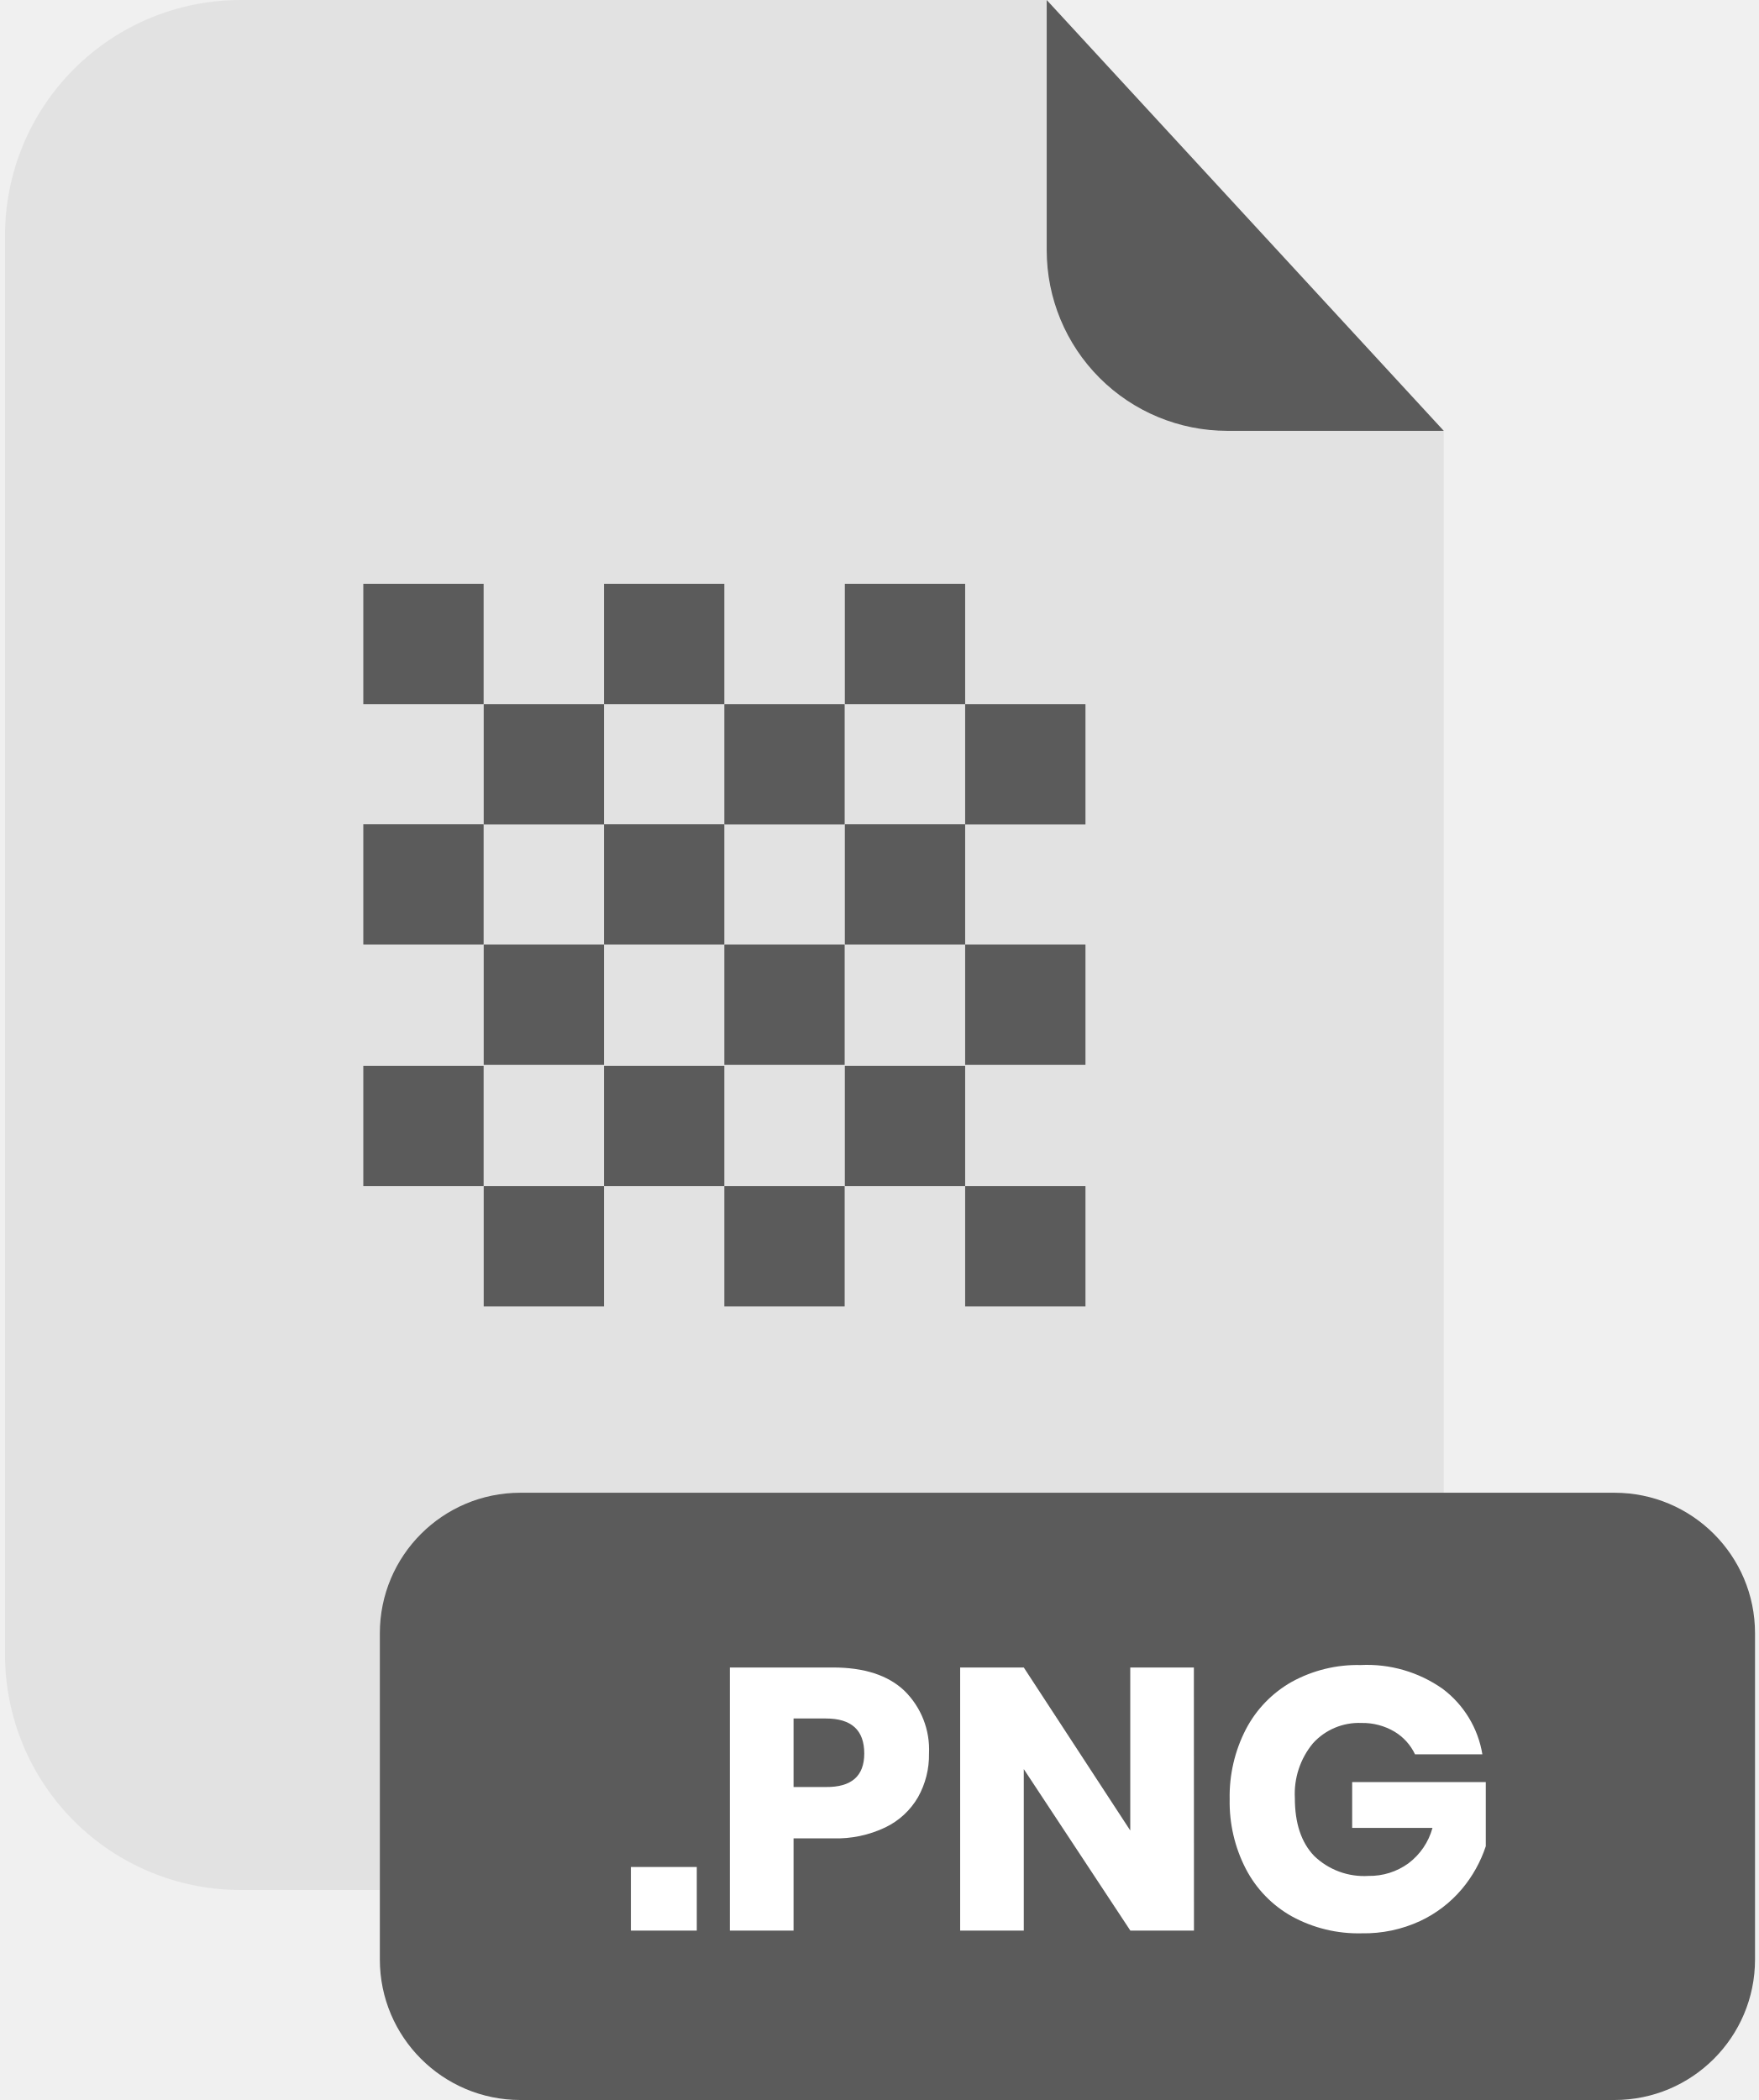
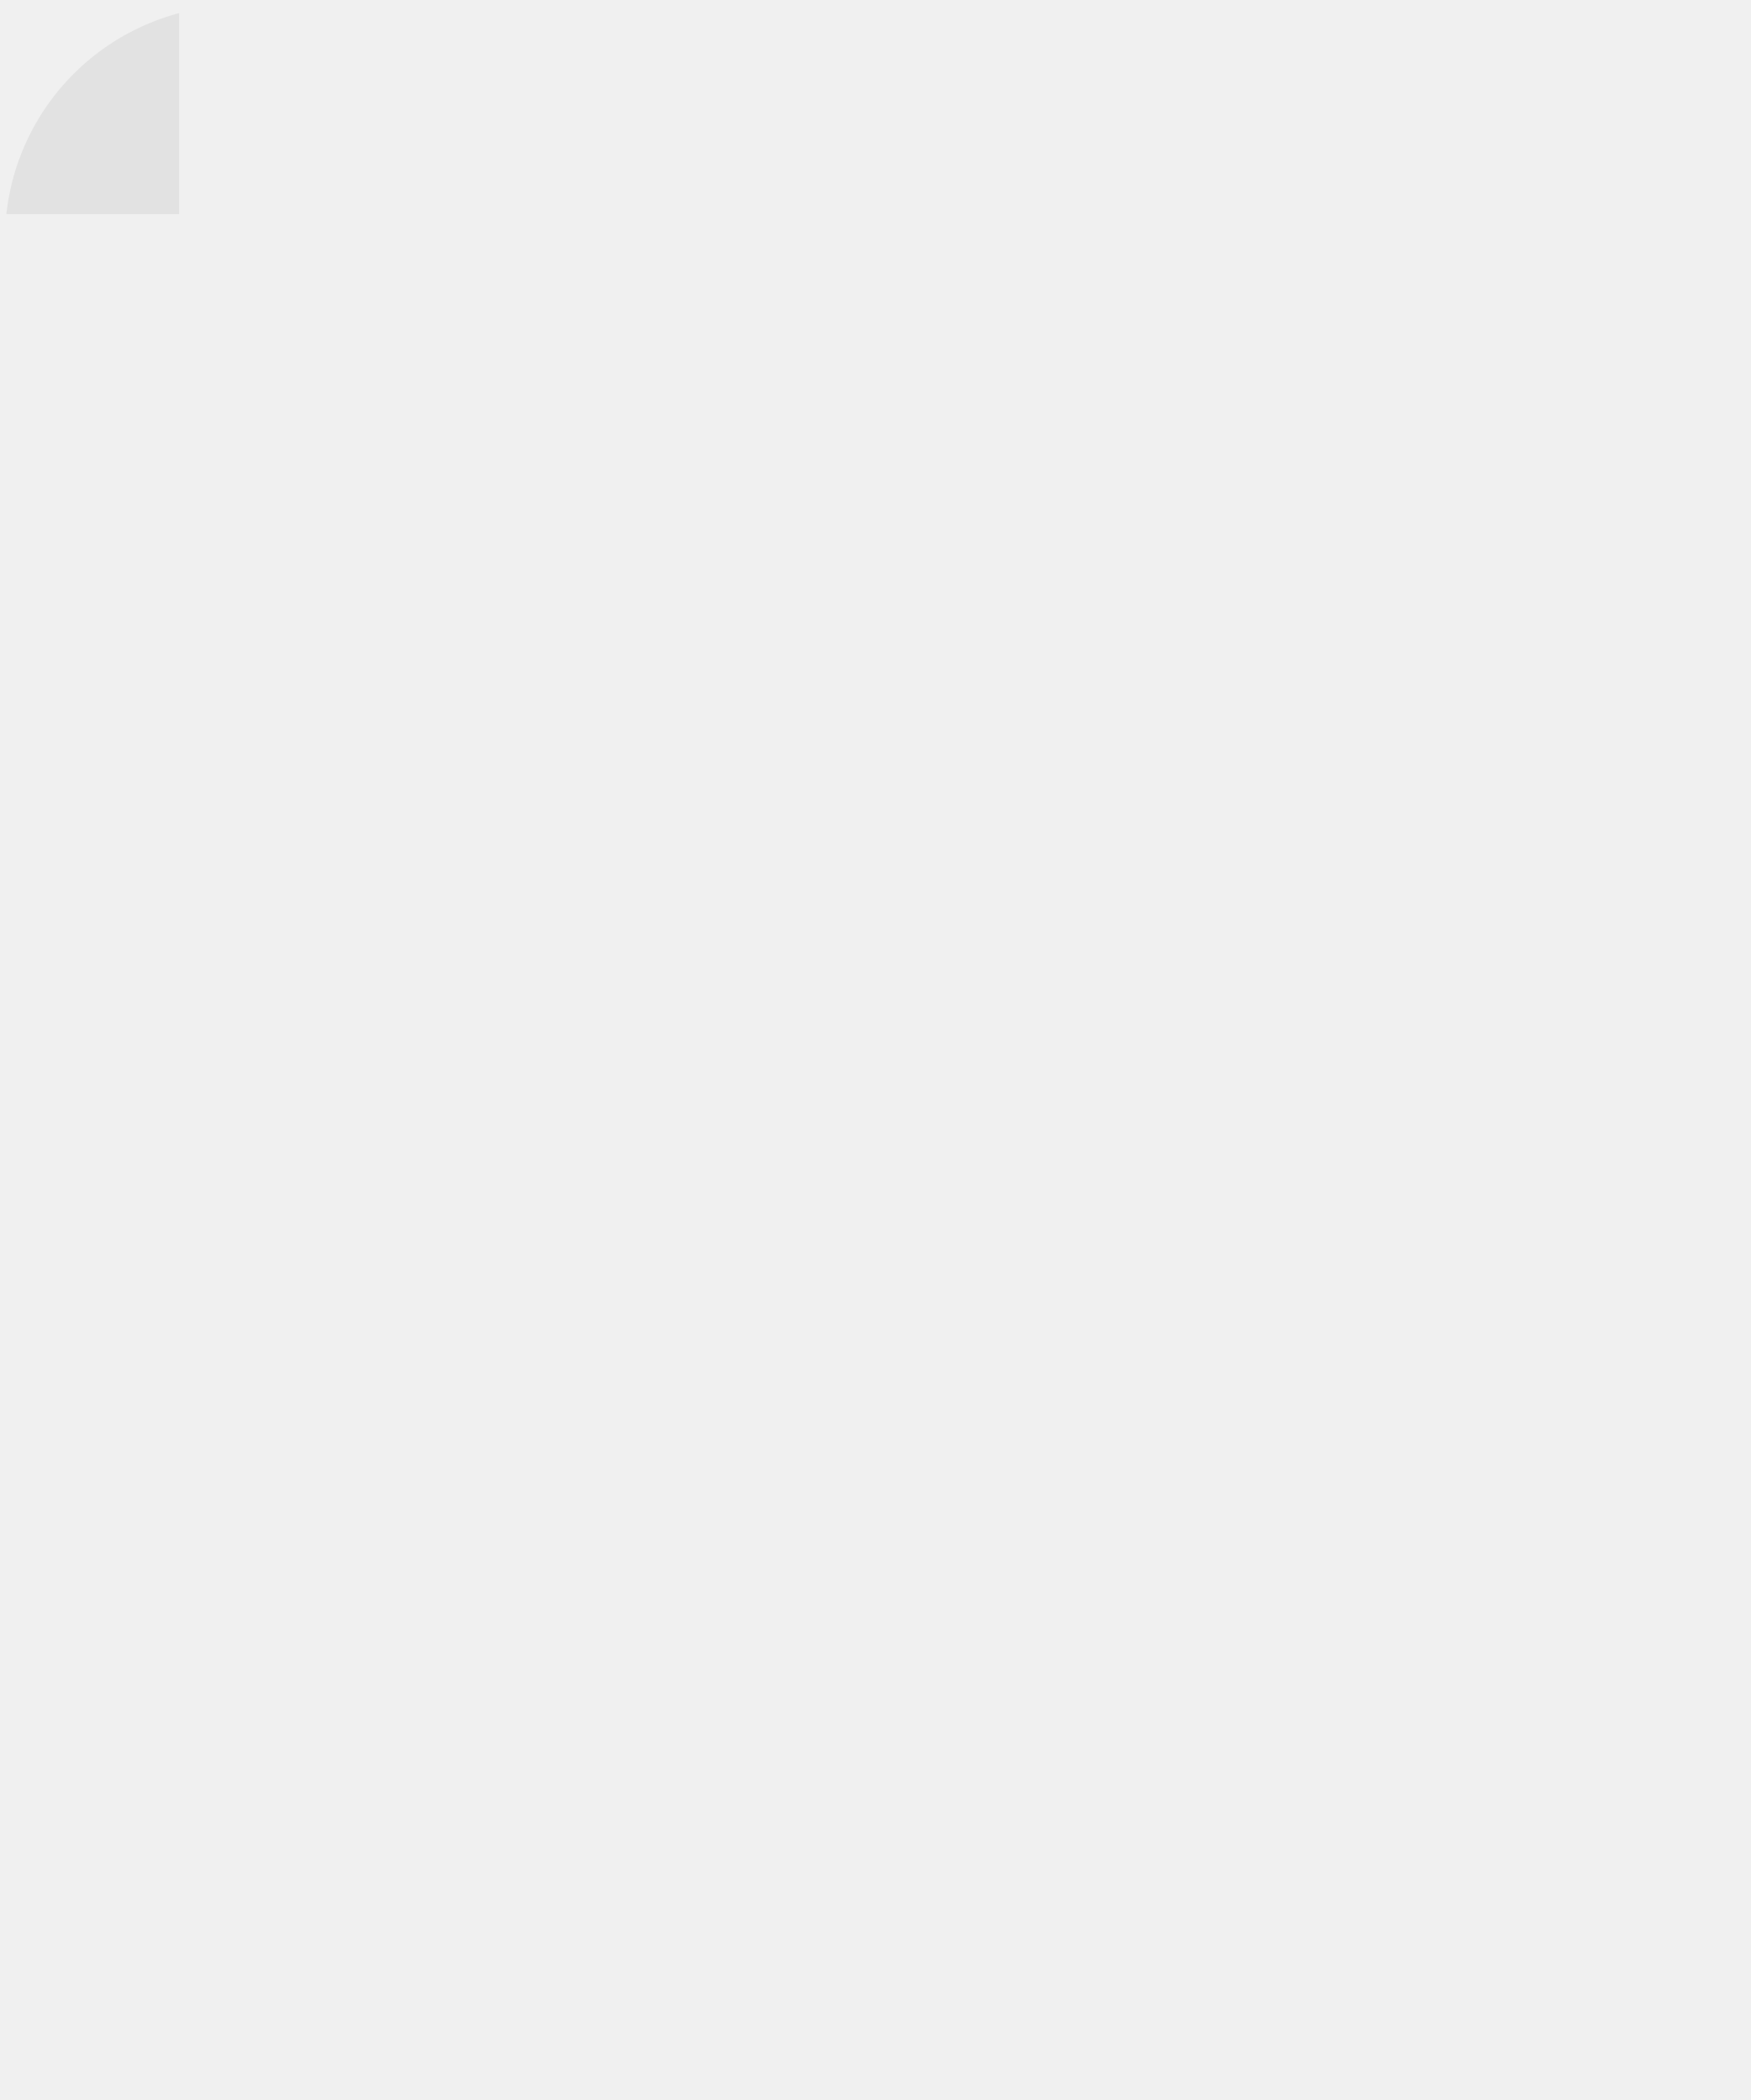
- <svg xmlns="http://www.w3.org/2000/svg" width="201" height="240" viewBox="0 0 201 240" fill="none">
+ <svg xmlns="http://www.w3.org/2000/svg" width="20" height="24" viewBox="0 0 201 240" fill="none">
  <g clip-path="url(#clip0_2_2063)">
    <g opacity="0.3">
      <path opacity="0.3" d="M140.24 49.24C134.773 49.235 129.531 47.061 125.665 43.195C121.799 39.329 119.625 34.087 119.62 28.62V0H27.48C20.343 0 13.498 2.835 8.452 7.882C3.405 12.928 0.57 19.773 0.57 26.91V189.13C0.58 196.26 3.42 203.094 8.466 208.132C13.511 213.17 20.35 216 27.48 216H138.09C145.222 216 152.062 213.169 157.107 208.129C162.153 203.089 164.992 196.252 165 189.12V49.24H140.24Z" fill="#5B5B5B" />
    </g>
    <path d="M165 49.24H140.24C134.773 49.235 129.531 47.061 125.665 43.195C121.799 39.329 119.625 34.087 119.62 28.62V0L165 49.24Z" fill="#5B5B5B" />
    <path d="M184.51 170.6H59.47C50.6 170.6 43.41 177.79 43.41 186.66V223.94C43.41 232.81 50.6 240 59.47 240H184.51C193.38 240 200.57 232.81 200.57 223.94V186.66C200.57 177.79 193.38 170.6 184.51 170.6Z" fill="#5B5B5B" />
    <path d="M79.63 213.37V220.64H72.1V213.37H79.63Z" fill="white" />
    <path d="M90.69 210.1V220.64H83.41V190.57H95.19C98.77 190.57 101.493 191.457 103.36 193.23C104.307 194.16 105.048 195.279 105.532 196.515C106.016 197.75 106.234 199.075 106.17 200.4C106.201 202.149 105.766 203.875 104.91 205.4C104.041 206.893 102.746 208.091 101.19 208.84C99.319 209.733 97.262 210.165 95.19 210.1H90.69ZM98.77 200.4C98.77 197.734 97.31 196.4 94.39 196.4H90.69V204.23H94.39C97.31 204.257 98.77 202.98 98.77 200.4Z" fill="white" />
    <path d="M136.45 220.64H129.18L117 202.18V220.64H109.73V190.57H117L129.17 209.2V190.57H136.44L136.45 220.64Z" fill="white" />
    <path d="M164.86 193C167.286 194.816 168.917 197.5 169.41 200.49H161.71C161.205 199.419 160.394 198.521 159.38 197.91C158.234 197.231 156.922 196.884 155.59 196.91C154.555 196.867 153.524 197.052 152.568 197.451C151.613 197.85 150.757 198.454 150.06 199.22C148.599 200.976 147.856 203.219 147.98 205.5C147.98 208.36 148.71 210.557 150.17 212.09C150.99 212.887 151.969 213.503 153.042 213.899C154.114 214.295 155.258 214.462 156.4 214.39C158.031 214.418 159.628 213.916 160.95 212.96C162.296 211.952 163.268 210.523 163.71 208.9H154.53V203.67H169.8V211C169.208 212.788 168.282 214.448 167.07 215.89C165.761 217.442 164.13 218.691 162.29 219.55C160.204 220.513 157.927 220.992 155.63 220.95C152.839 221.021 150.079 220.351 147.63 219.01C145.389 217.754 143.564 215.87 142.38 213.59C141.112 211.135 140.476 208.403 140.53 205.64C140.47 202.861 141.106 200.111 142.38 197.64C143.563 195.366 145.379 193.483 147.61 192.22C150.023 190.891 152.745 190.225 155.5 190.29C158.834 190.126 162.128 191.08 164.86 193Z" fill="white" />
    <path d="M55.27 66.72H41.52V80.47H55.27V66.72Z" fill="#5B5B5B" />
    <path d="M69.03 80.47H55.28V94.22H69.03V80.47Z" fill="#5B5B5B" />
    <path d="M82.78 66.72H69.03V80.47H82.78V66.72Z" fill="#5B5B5B" />
    <path d="M96.53 80.47H82.78V94.22H96.53V80.47Z" fill="#5B5B5B" />
    <path d="M110.3 66.72H96.55V80.47H110.3V66.72Z" fill="#5B5B5B" />
    <path d="M124.05 80.47H110.3V94.22H124.05V80.47Z" fill="#5B5B5B" />
    <path d="M55.27 94.2H41.52V107.95H55.27V94.2Z" fill="#5B5B5B" />
    <path d="M69.03 107.95H55.28V121.7H69.03V107.95Z" fill="#5B5B5B" />
    <path d="M82.78 94.2H69.03V107.95H82.78V94.2Z" fill="#5B5B5B" />
    <path d="M96.53 107.95H82.78V121.7H96.53V107.95Z" fill="#5B5B5B" />
    <path d="M110.3 94.2H96.55V107.95H110.3V94.2Z" fill="#5B5B5B" />
    <path d="M124.05 107.95H110.3V121.7H124.05V107.95Z" fill="#5B5B5B" />
    <path d="M55.27 121.81H41.52V135.56H55.27V121.81Z" fill="#5B5B5B" />
    <path d="M69.03 135.56H55.28V149.31H69.03V135.56Z" fill="#5B5B5B" />
    <path d="M82.78 121.81H69.03V135.56H82.78V121.81Z" fill="#5B5B5B" />
    <path d="M96.53 135.56H82.78V149.31H96.53V135.56Z" fill="#5B5B5B" />
    <path d="M110.3 121.81H96.55V135.56H110.3V121.81Z" fill="#5B5B5B" />
    <path d="M124.05 135.56H110.3V149.31H124.05V135.56Z" fill="#5B5B5B" />
  </g>
  <defs>
    <clipPath id="clip0_2_2063">
-       <rect width="200" height="240" fill="white" transform="translate(0.569824)" />
+       <rect width="20" height="24" fill="white" transform="translate(0.569824)" />
    </clipPath>
  </defs>
</svg>
